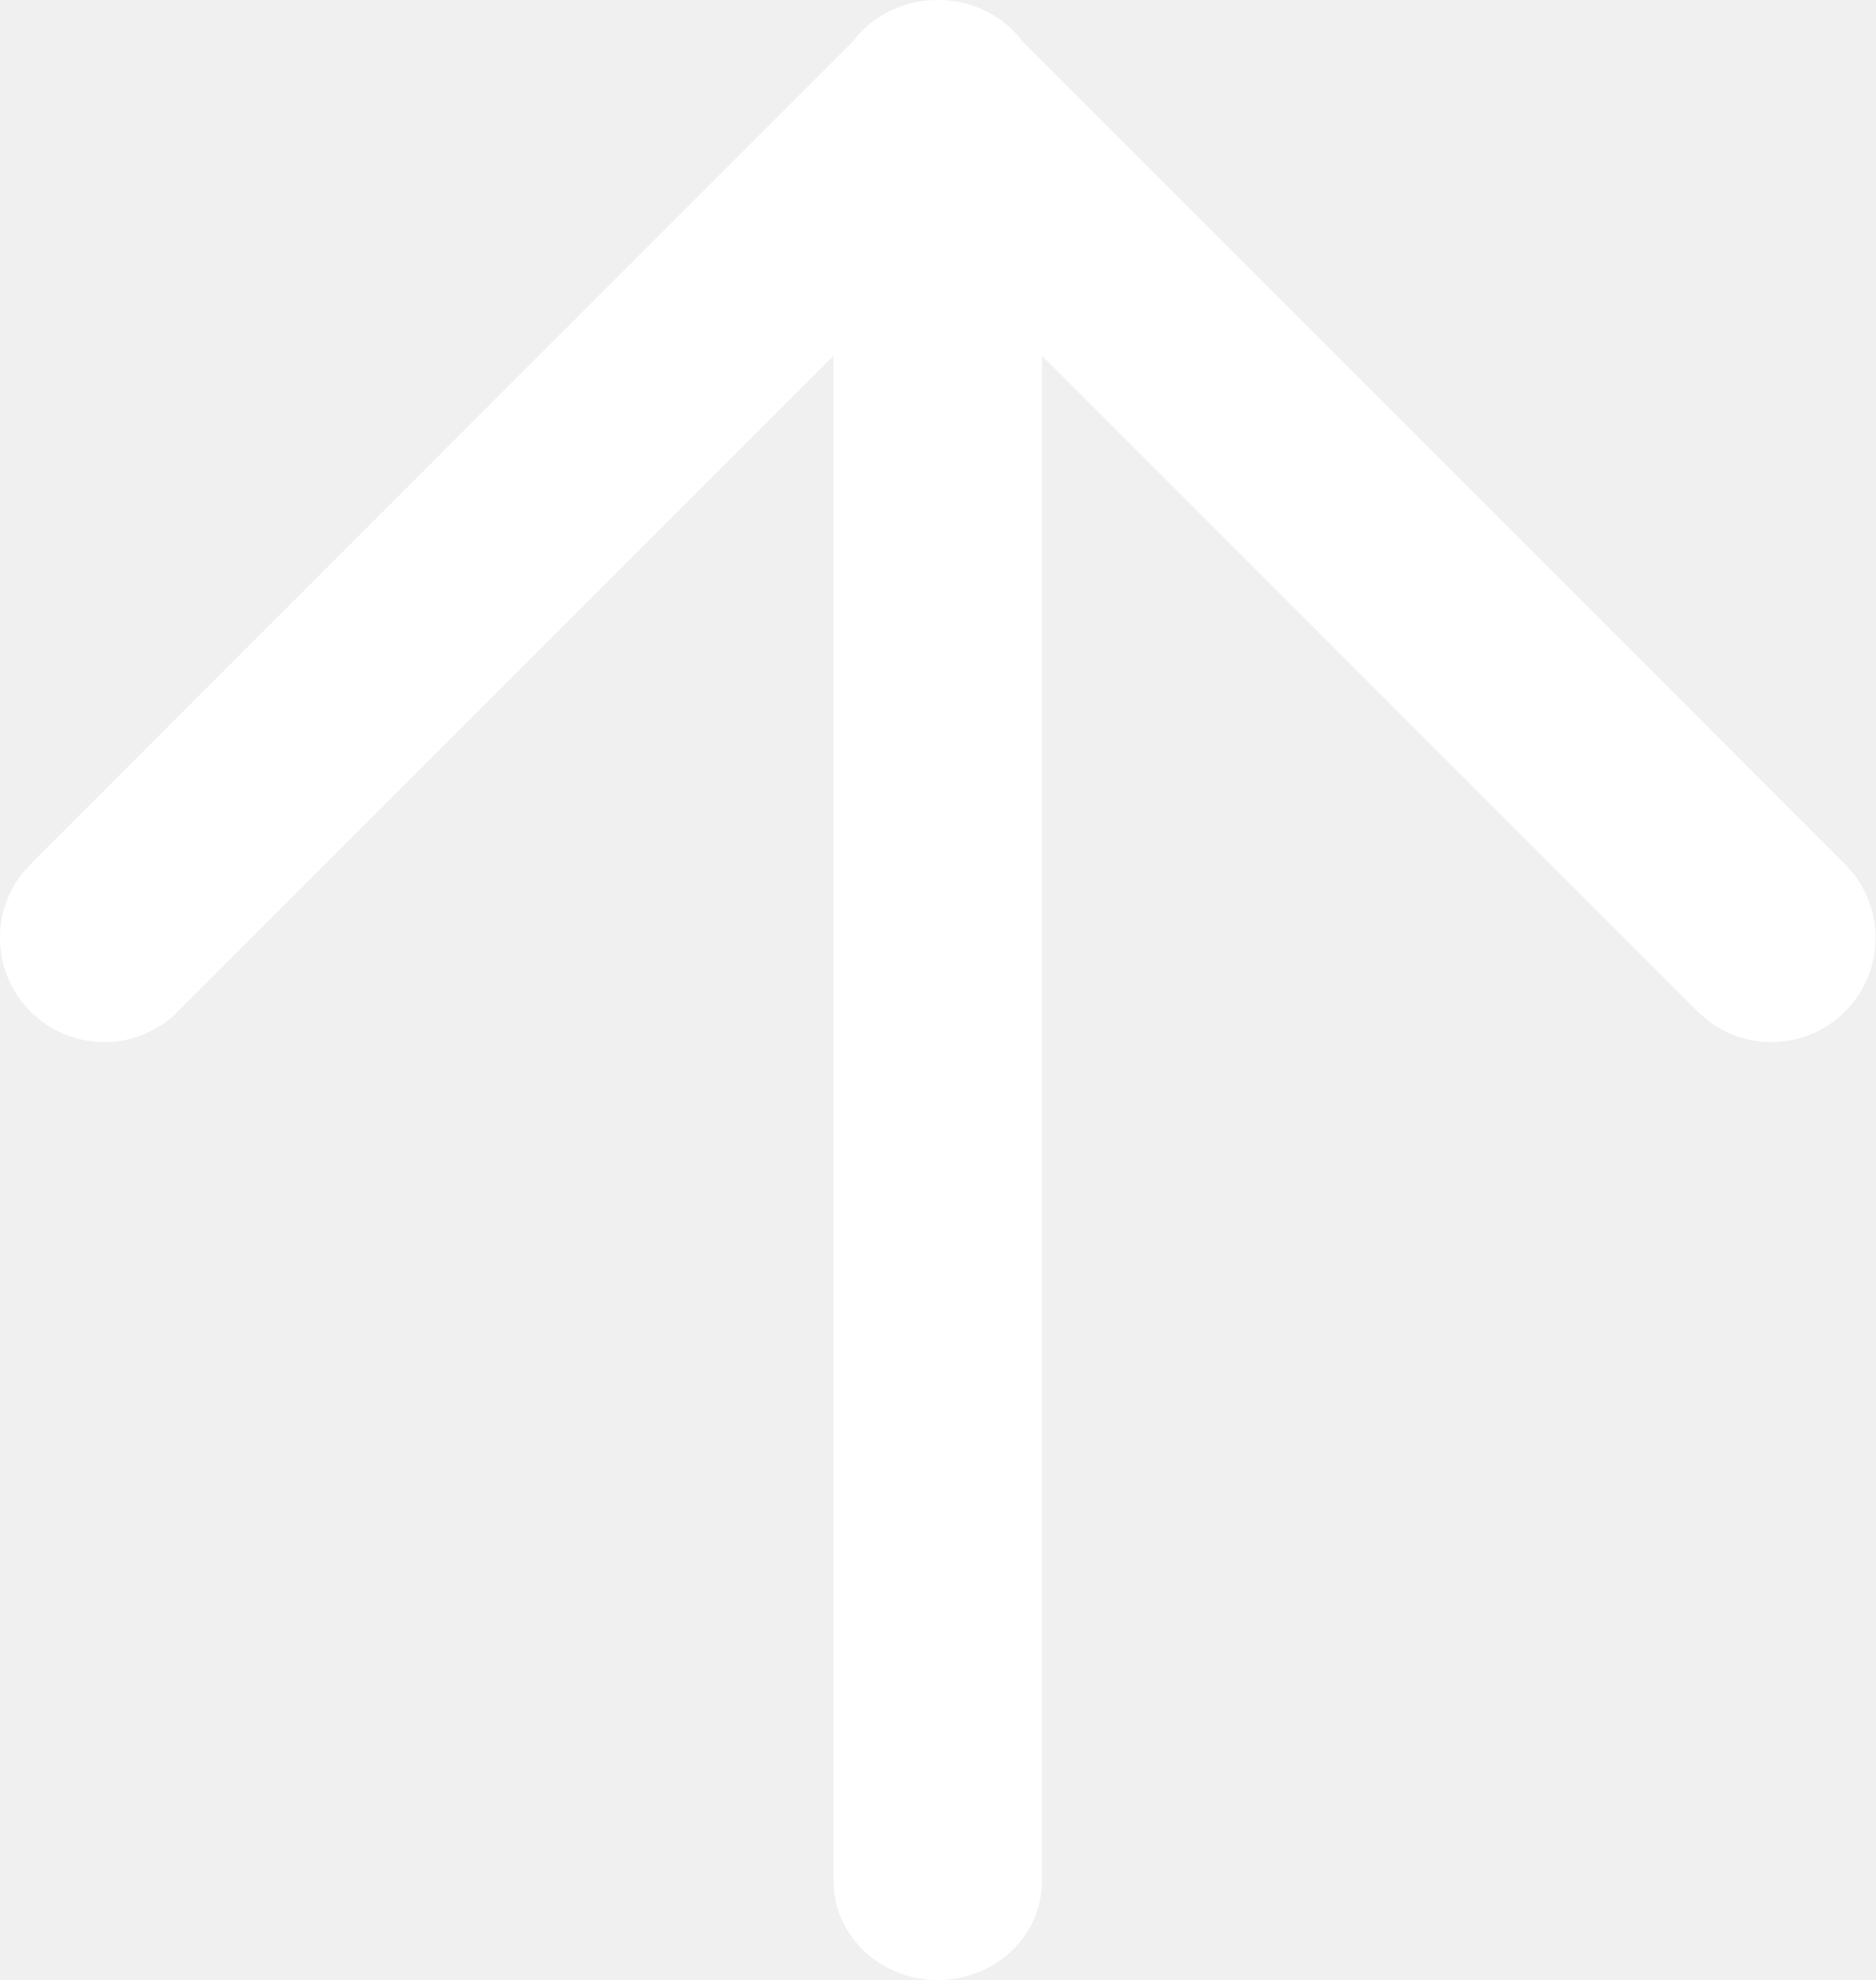
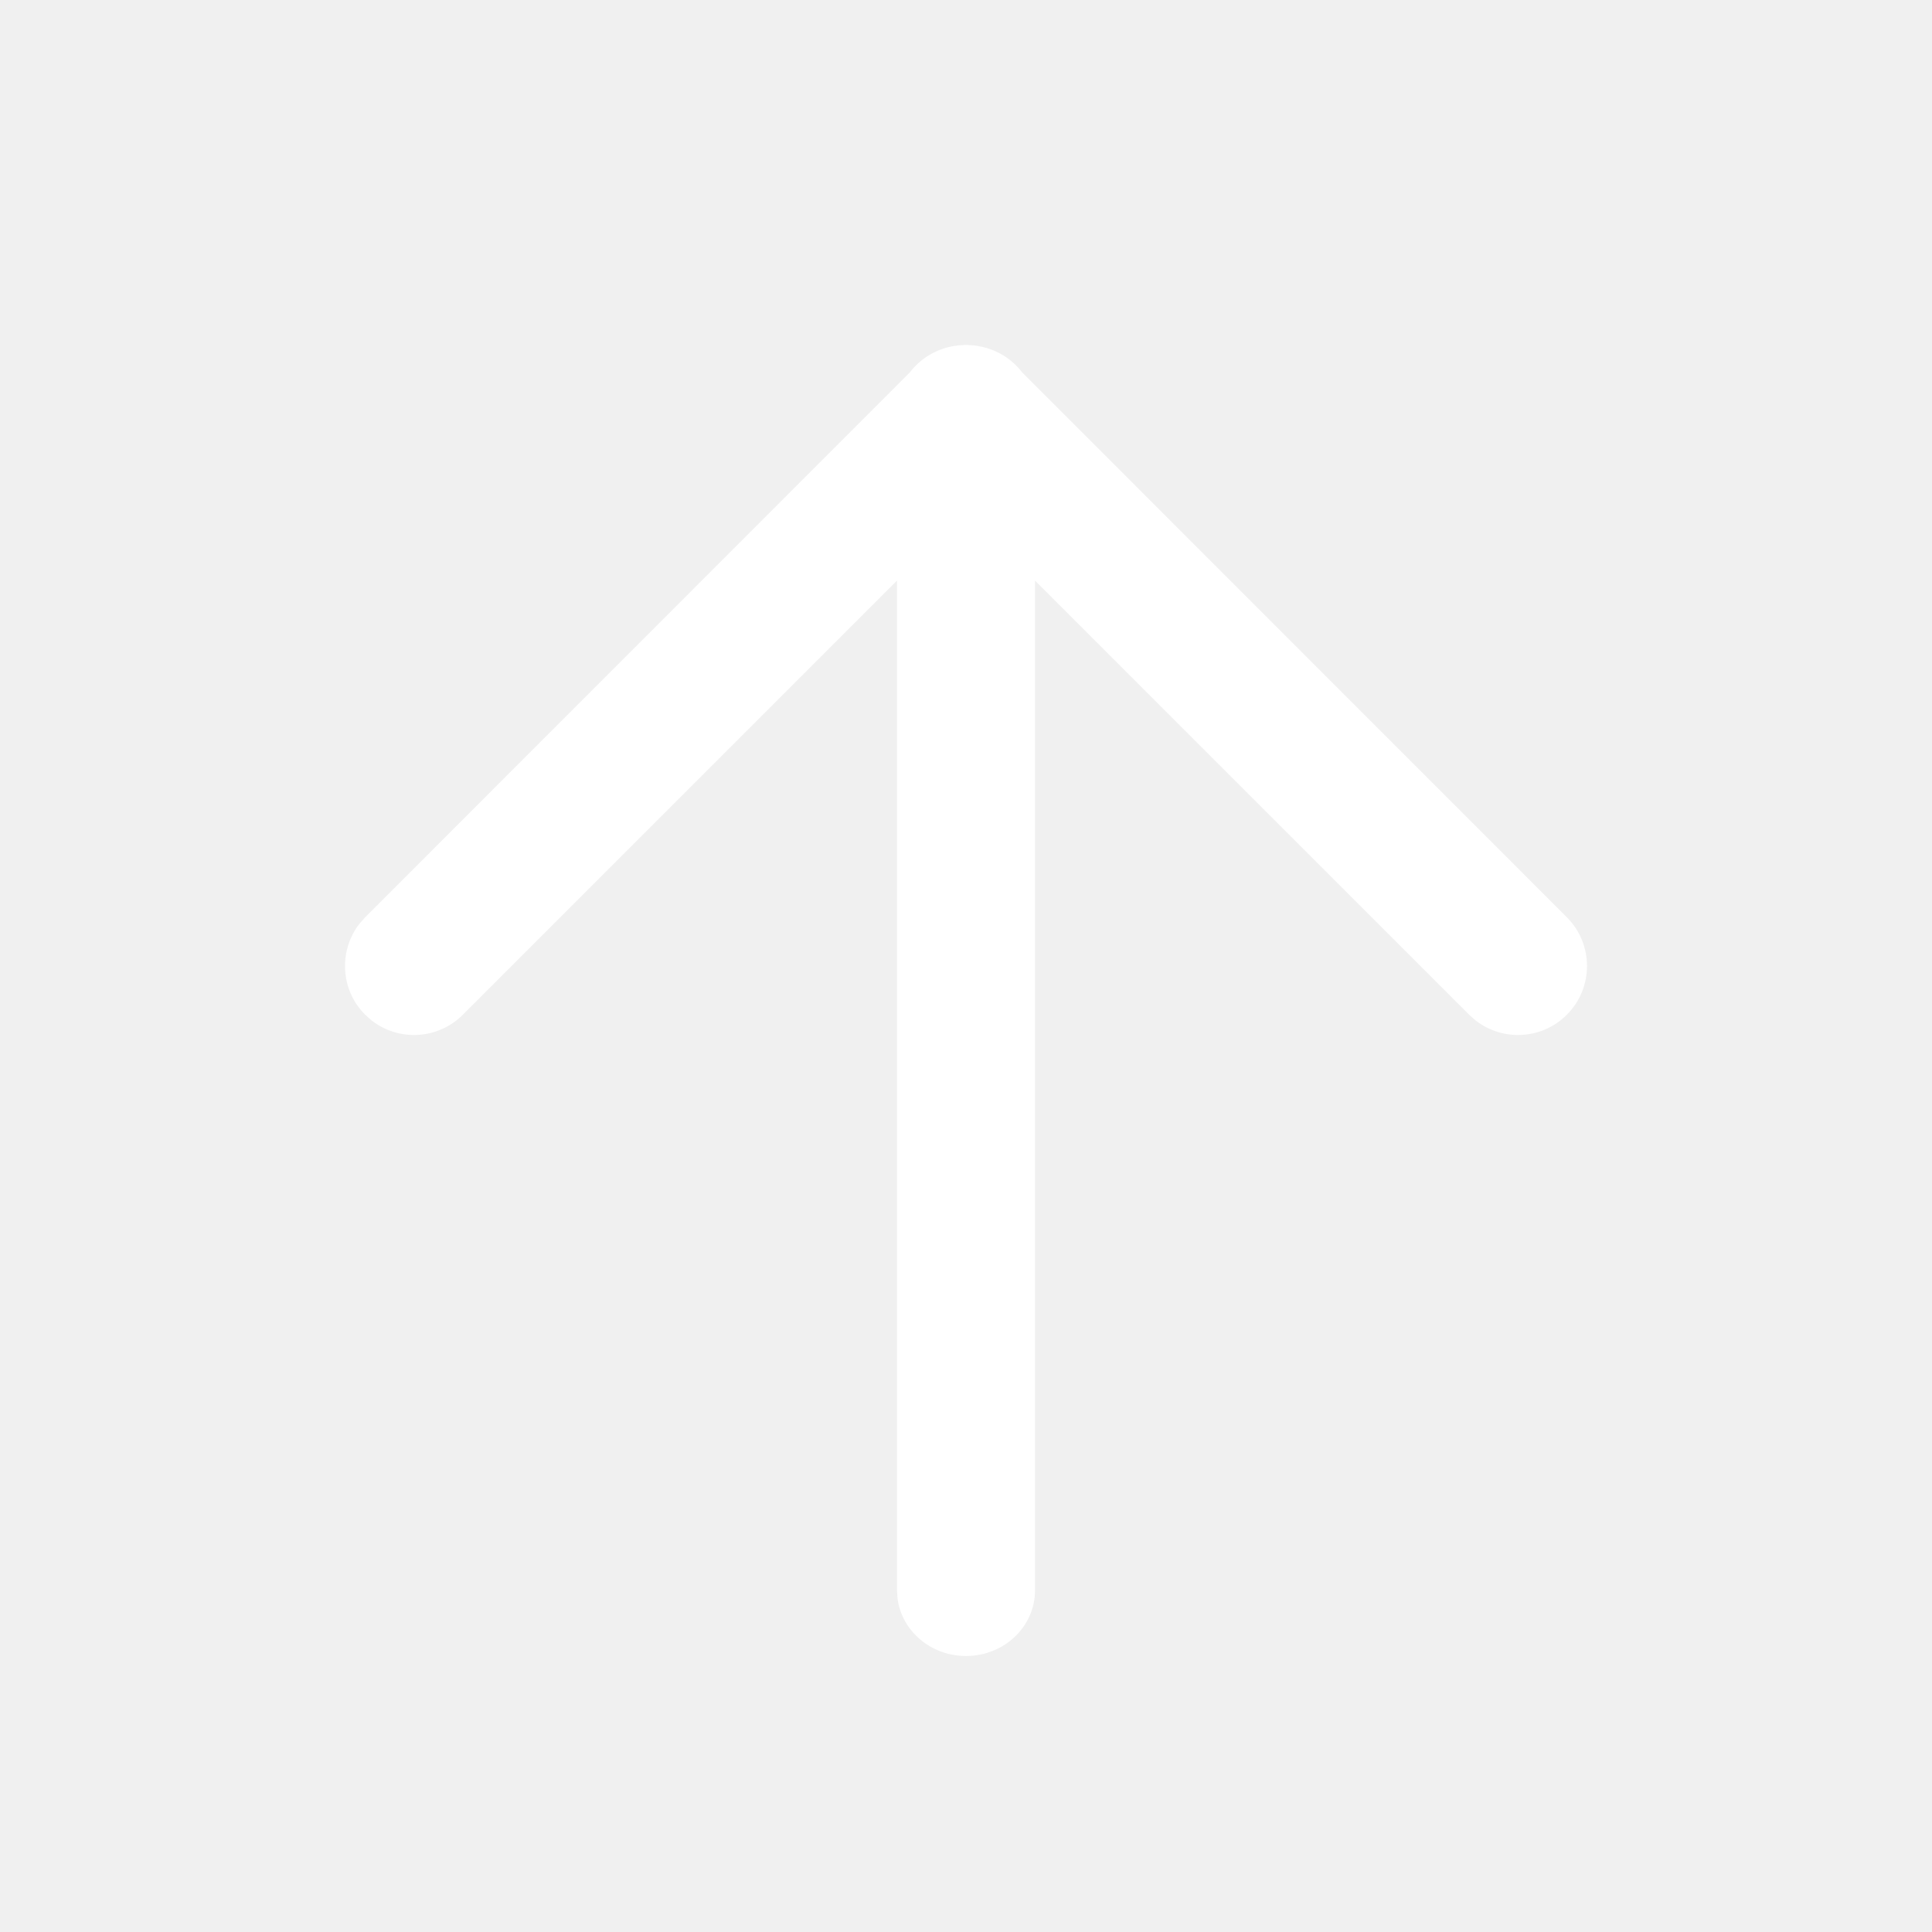
- <svg xmlns="http://www.w3.org/2000/svg" width="18" height="19" viewBox="0 0 18 19" fill="none">
-   <path d="M9 0L9.019 0C9.043 0.001 9.066 0.002 9.089 0.004L9 0C9.053 0 9.104 0.004 9.155 0.011C9.167 0.014 9.179 0.016 9.191 0.018C9.445 0.064 9.666 0.202 9.812 0.395L17.707 8.293C18.098 8.683 18.098 9.317 17.707 9.707C17.347 10.068 16.779 10.095 16.387 9.79L16.293 9.707L10 3.414V18.05C10 18.575 9.552 19 9 19C8.487 19 8.064 18.633 8.007 18.161L8 18.05V3.414L1.707 9.707C1.347 10.068 0.779 10.095 0.387 9.79L0.293 9.707C-0.068 9.347 -0.095 8.779 0.21 8.387L0.293 8.293L8.188 0.395C8.334 0.202 8.555 0.064 8.809 0.017C8.821 0.016 8.833 0.014 8.846 0.012C8.866 0.008 8.888 0.006 8.91 0.004C8.934 0.002 8.958 0.001 8.982 0C8.987 5.70498e-05 8.994 0 9 0Z" fill="white" />
+ <svg xmlns="http://www.w3.org/2000/svg" width="28" height="28" viewBox="0 0 28 28" fill="none">
+   <mask id="mask0_12804_73574" style="mask-type:alpha" maskUnits="userSpaceOnUse" x="5" y="5" width="18" height="19">
+     <path d="M14 5L14.019 5C14.043 5.001 14.066 5.002 14.089 5.004L14 5C14.053 5 14.104 5.004 14.155 5.011C14.166 5.014 14.179 5.016 14.191 5.018C14.445 5.064 14.665 5.202 14.812 5.395L22.707 13.293C23.098 13.683 23.098 14.317 22.707 14.707C22.347 15.068 21.779 15.095 21.387 14.79L21.293 14.707L15 8.414V23.05C15 23.575 14.552 24 14 24C13.487 24 13.065 23.633 13.007 23.161L13 23.05V8.414L6.707 14.707C6.347 15.068 5.779 15.095 5.387 14.79L5.293 14.707C4.932 14.347 4.905 13.779 5.21 13.387L5.293 13.293L13.188 5.395C13.335 5.202 13.555 5.064 13.809 5.017C13.821 5.016 13.834 5.014 13.845 5.012C13.866 5.008 13.888 5.006 13.91 5.004C13.934 5.002 13.958 5.001 13.982 5C13.987 5 13.994 5 14 5Z" fill="white" />
+   </mask>
+   <g mask="url(#mask0_12804_73574)">
+     <rect width="28" height="28" fill="white" />
+   </g>
</svg>
